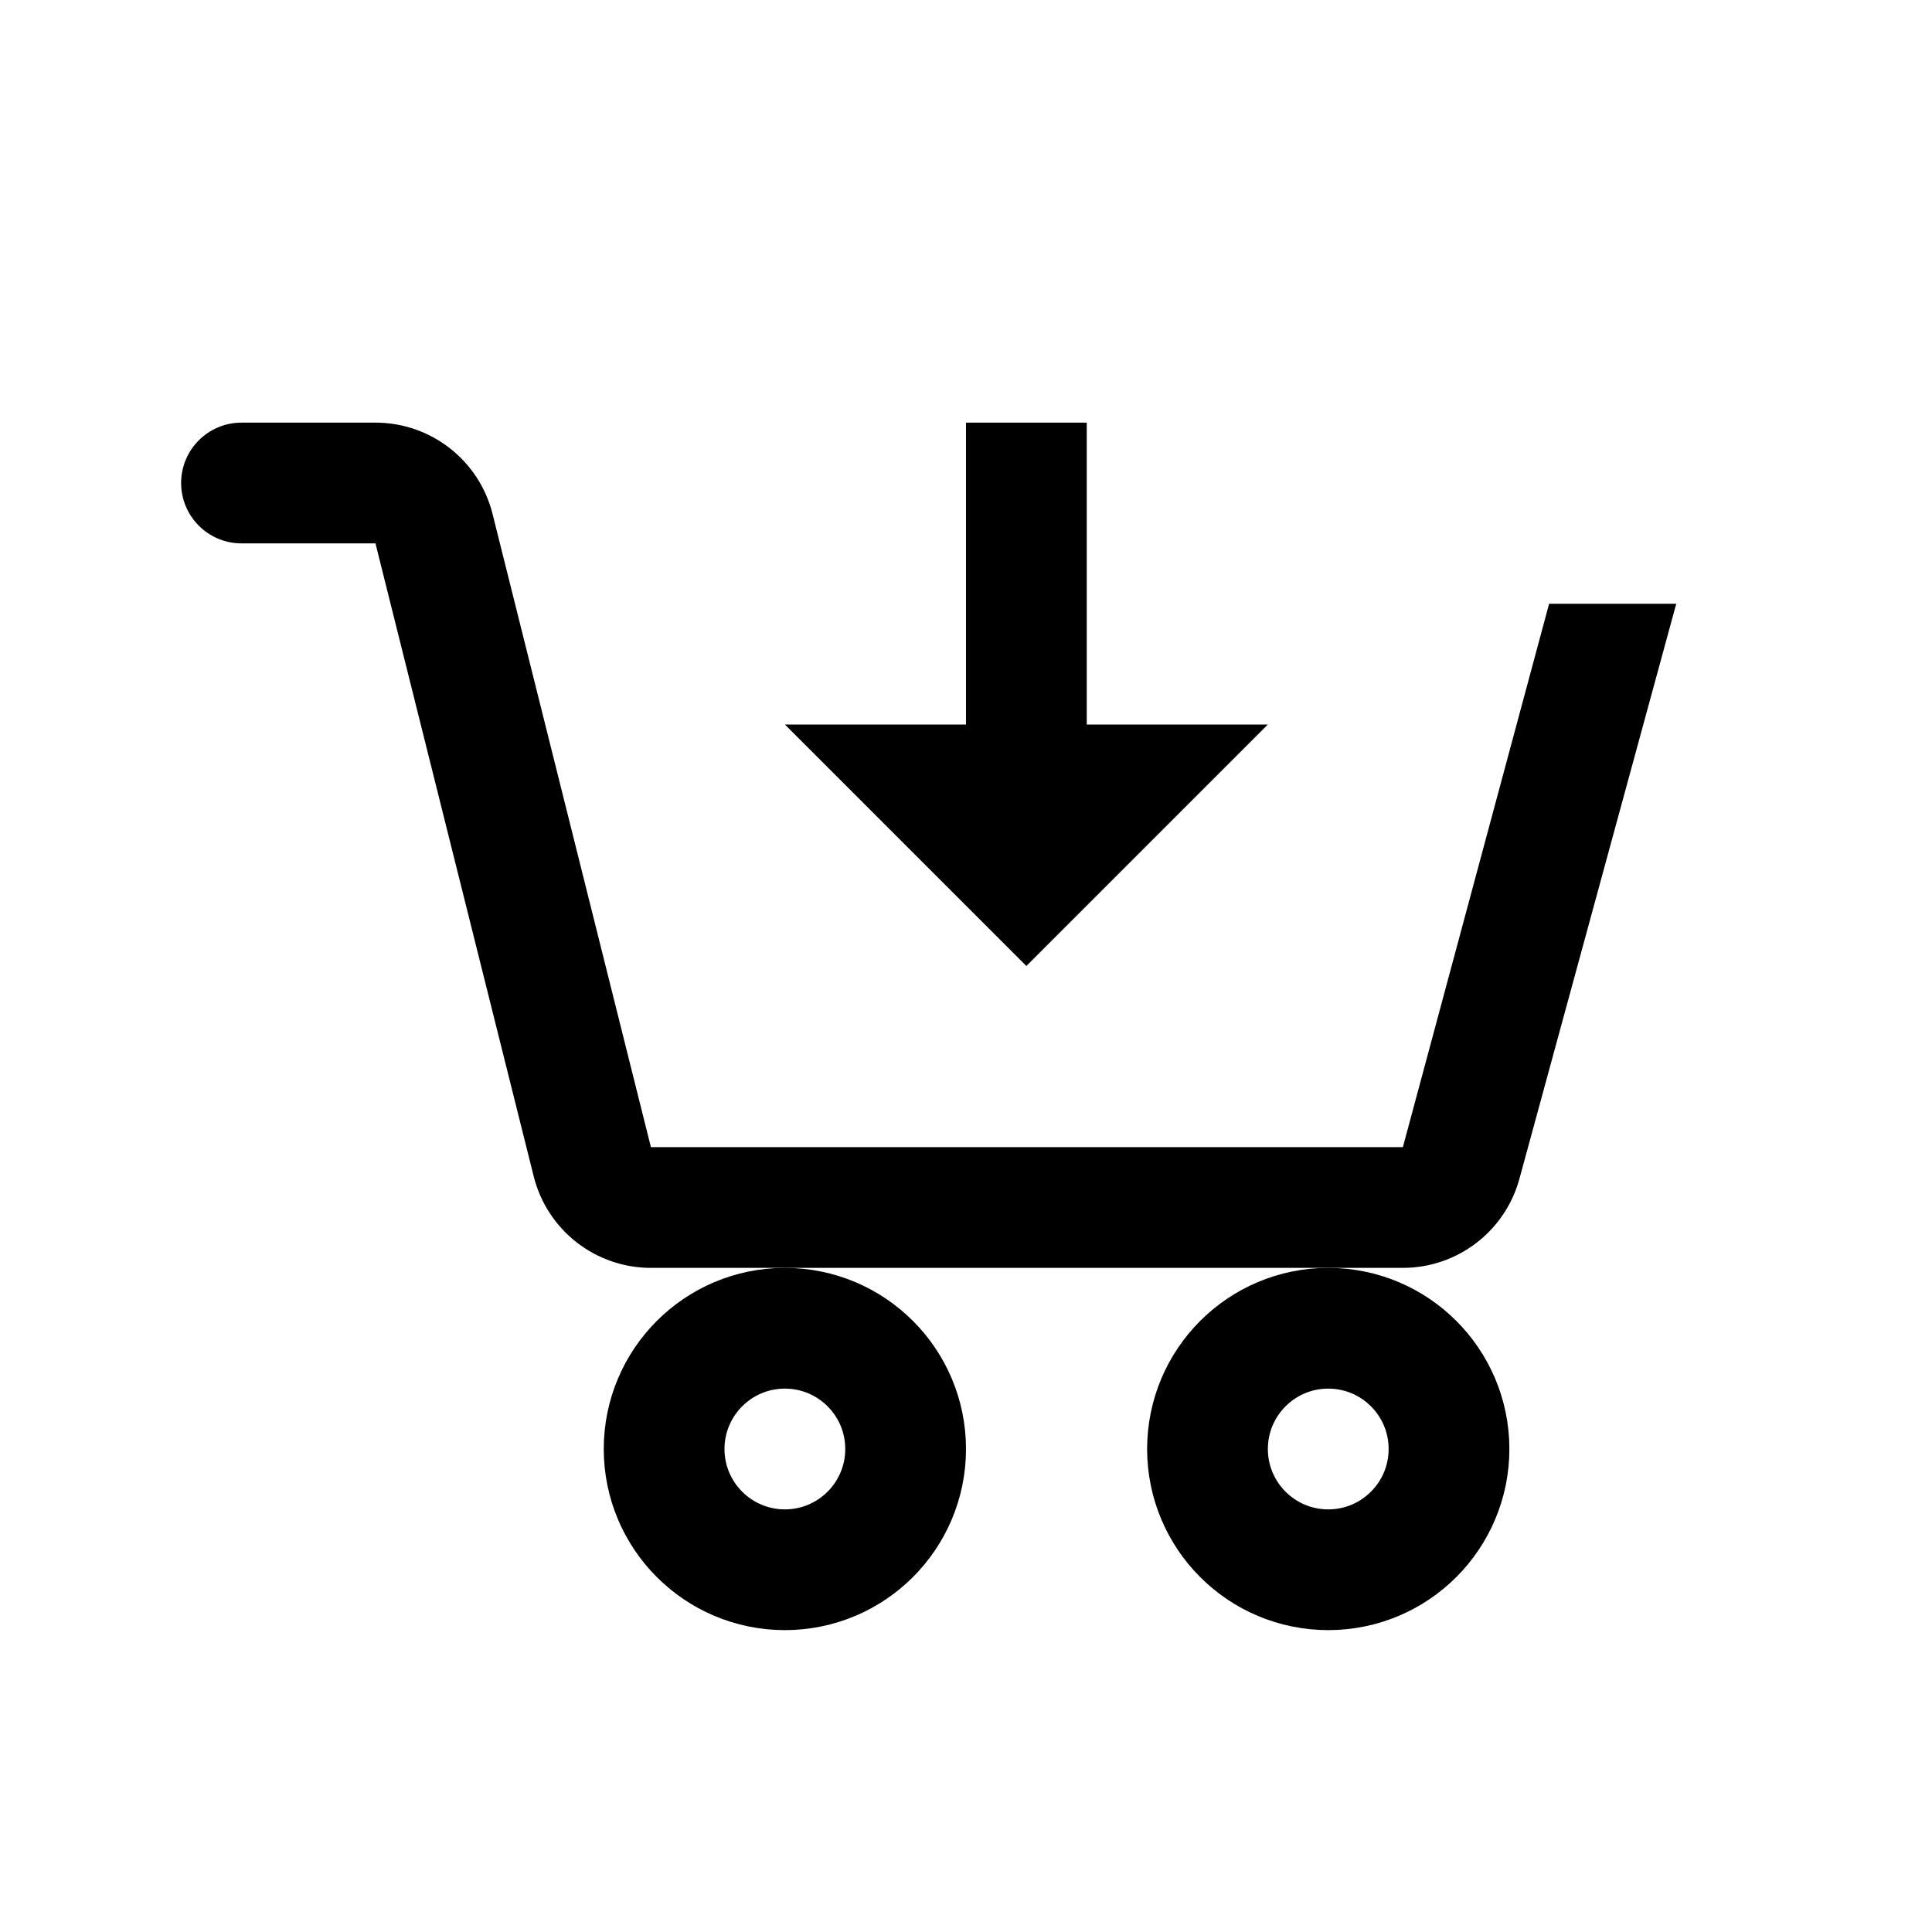
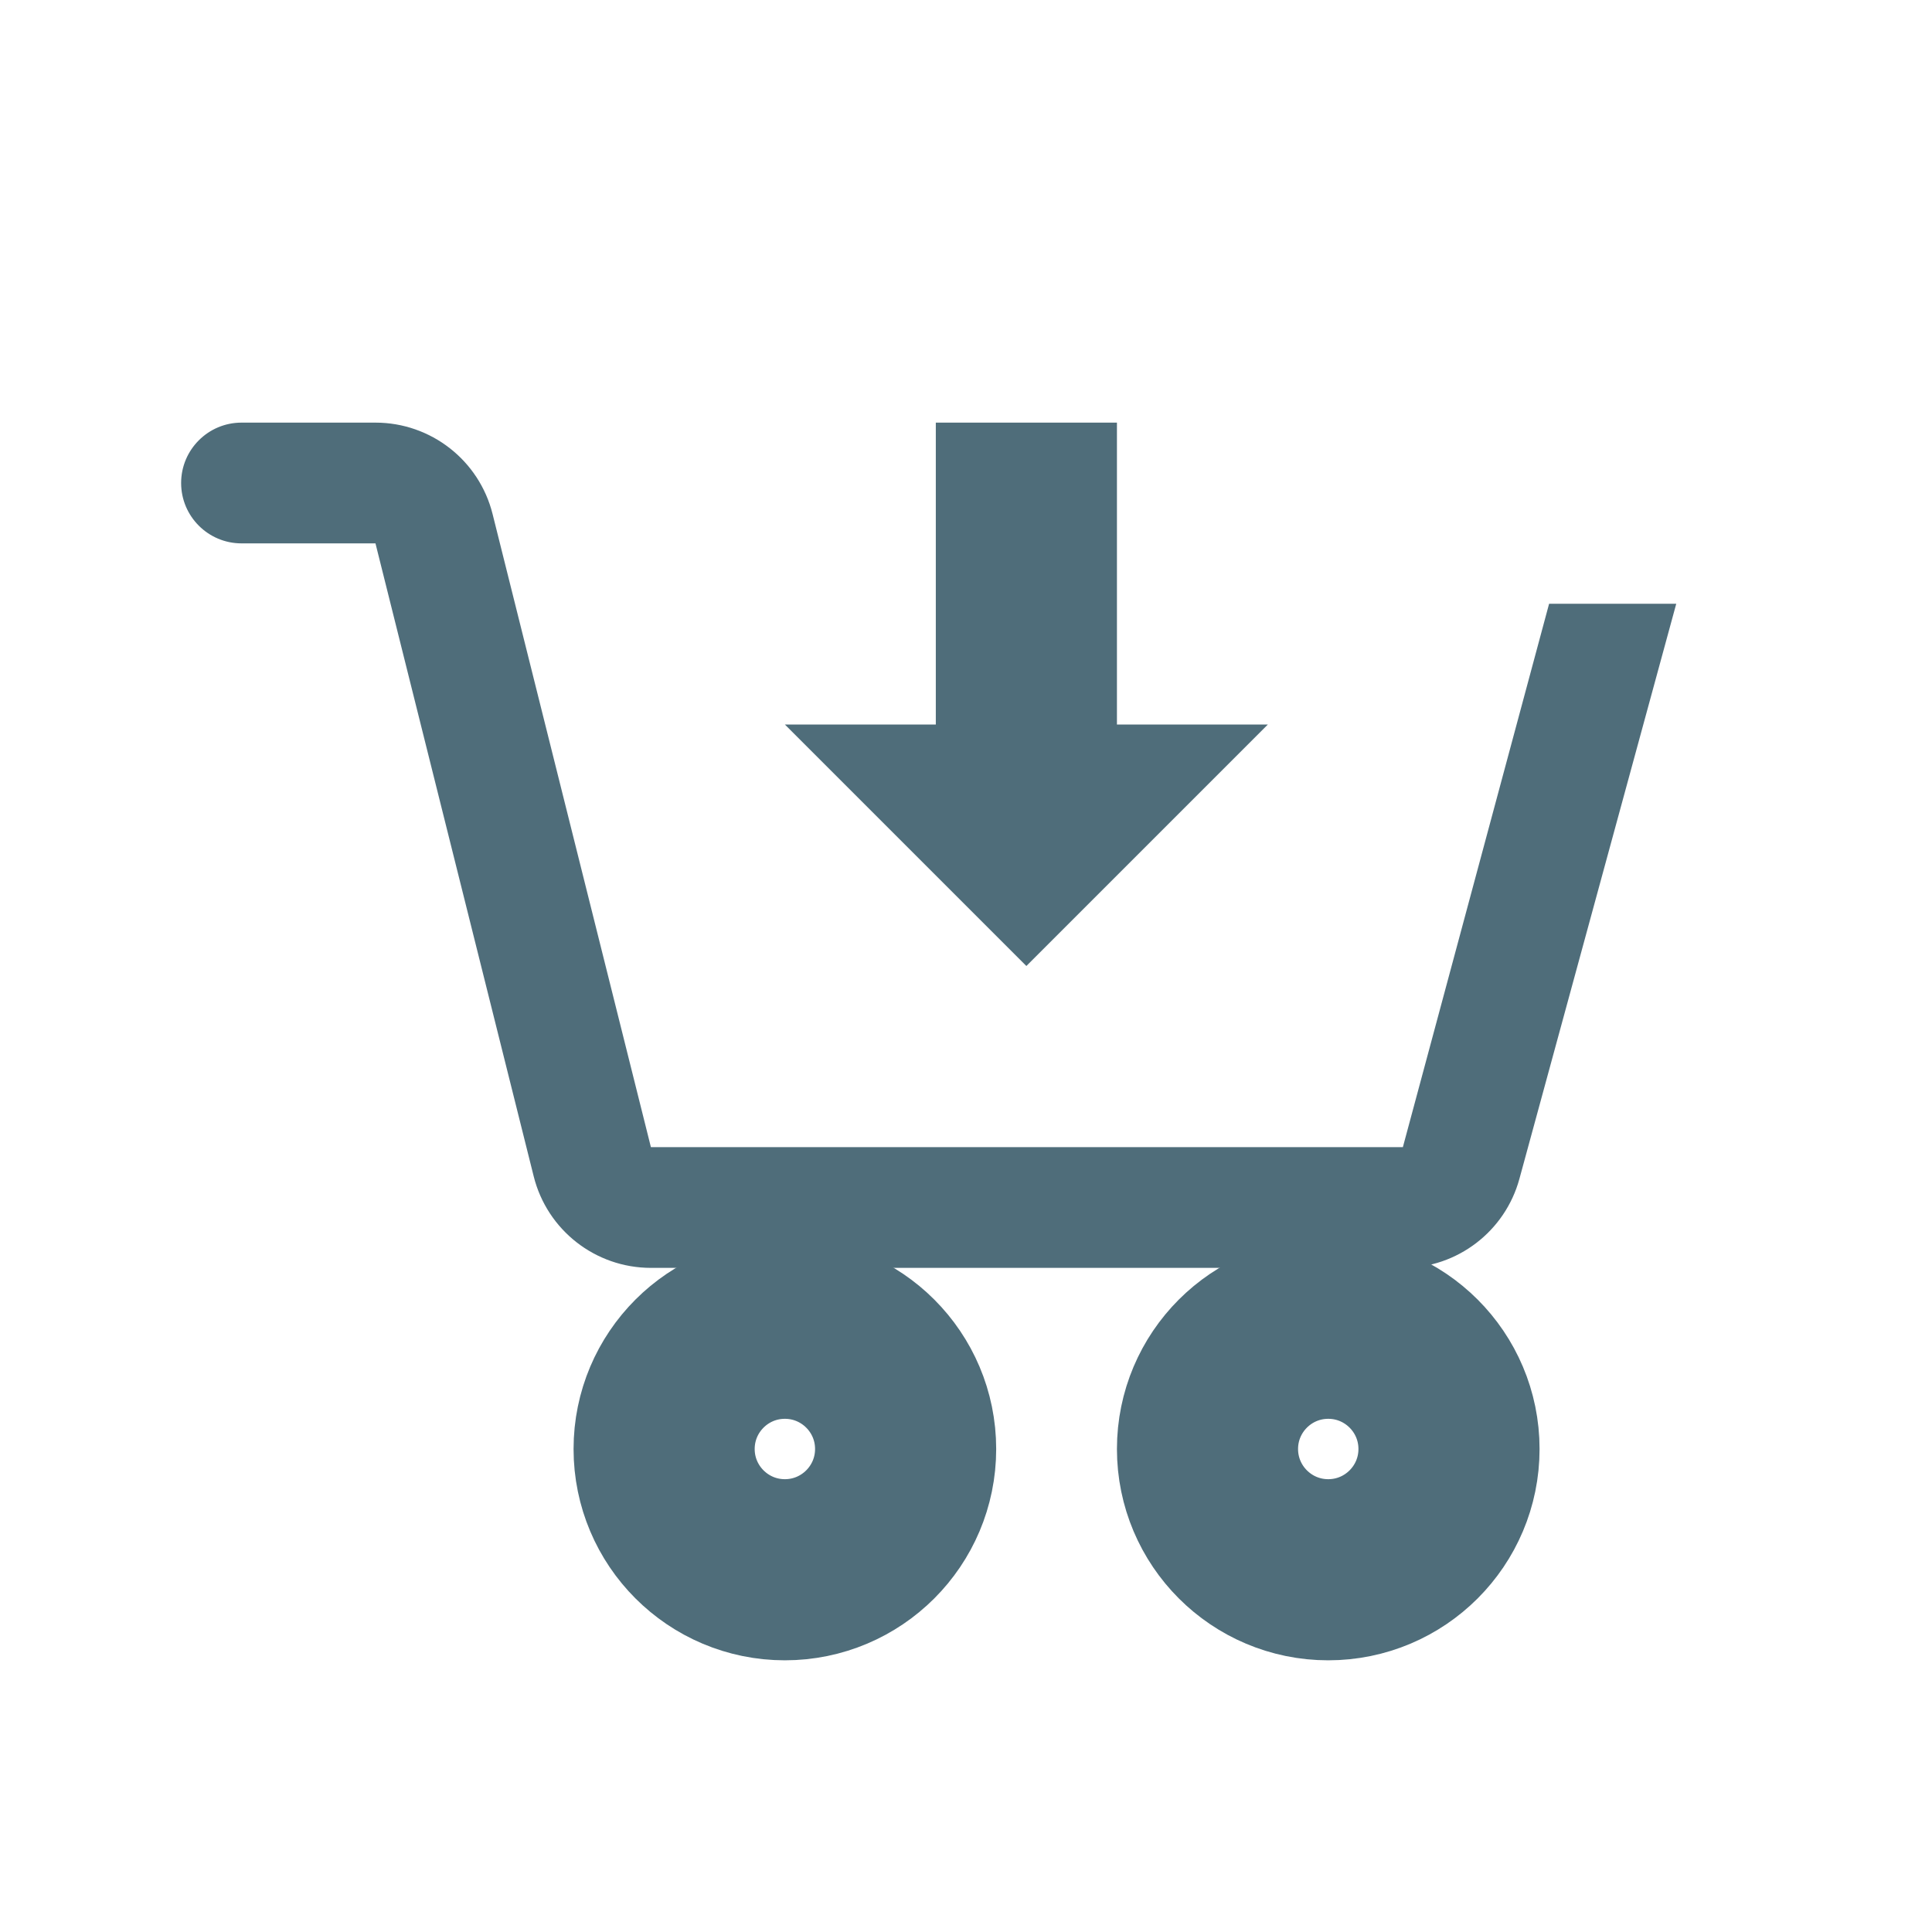
<svg xmlns="http://www.w3.org/2000/svg" version="1.1" id="Layer_1" viewBox="0 0 32 32" xml:space="preserve">
-   <circle style="fill:none;stroke:#000000;stroke-width:2;stroke-miterlimit:10;" cx="22" cy="24" r="2" />
-   <circle style="fill:none;stroke:#000000;stroke-width:2;stroke-miterlimit:10;" cx="13" cy="24" r="2" />
-   <path d="M25.658,10l-2.422,9H10.781L8.159,8.515C7.937,7.625,7.137,7,6.219,7H4C3.448,7,3,7.448,3,8c0,0.552,0.448,1,1,1h2.219  l2.621,10.485C9.063,20.375,9.863,21,10.781,21h12.455c0.902,0,1.692-0.604,1.93-1.474L27.764,10H25.658z" />
-   <line style="fill:none;stroke:#000000;stroke-width:2;stroke-miterlimit:10;" x1="17" y1="7" x2="17" y2="13" />
-   <polygon points="21,12 17,16 13,12 " />
+   <circle style="fill:none;stroke:#4f6d7a;stroke-width:3;stroke-miterlimit:10;" cx="22" cy="24" r="2" />
+   <circle style="fill:none;stroke:#4f6d7a;stroke-width:3;stroke-miterlimit:10;" cx="13" cy="24" r="2" />
+   <path style="fill:#4f6d7a;stroke-width:3;" d="M25.658,10l-2.422,9H10.781L8.159,8.515C7.937,7.625,7.137,7,6.219,7H4C3.448,7,3,7.448,3,8c0,0.552,0.448,1,1,1h2.219  l2.621,10.485C9.063,20.375,9.863,21,10.781,21h12.455c0.902,0,1.692-0.604,1.93-1.474L27.764,10H25.658z" />
+   <line style="fill:none;stroke:#4f6d7a;stroke-width:3;stroke-miterlimit:10;" x1="17" y1="7" x2="17" y2="13" />
+   <polygon style="fill:#4f6d7a;" points="21,12 17,16 13,12 " />
</svg>
